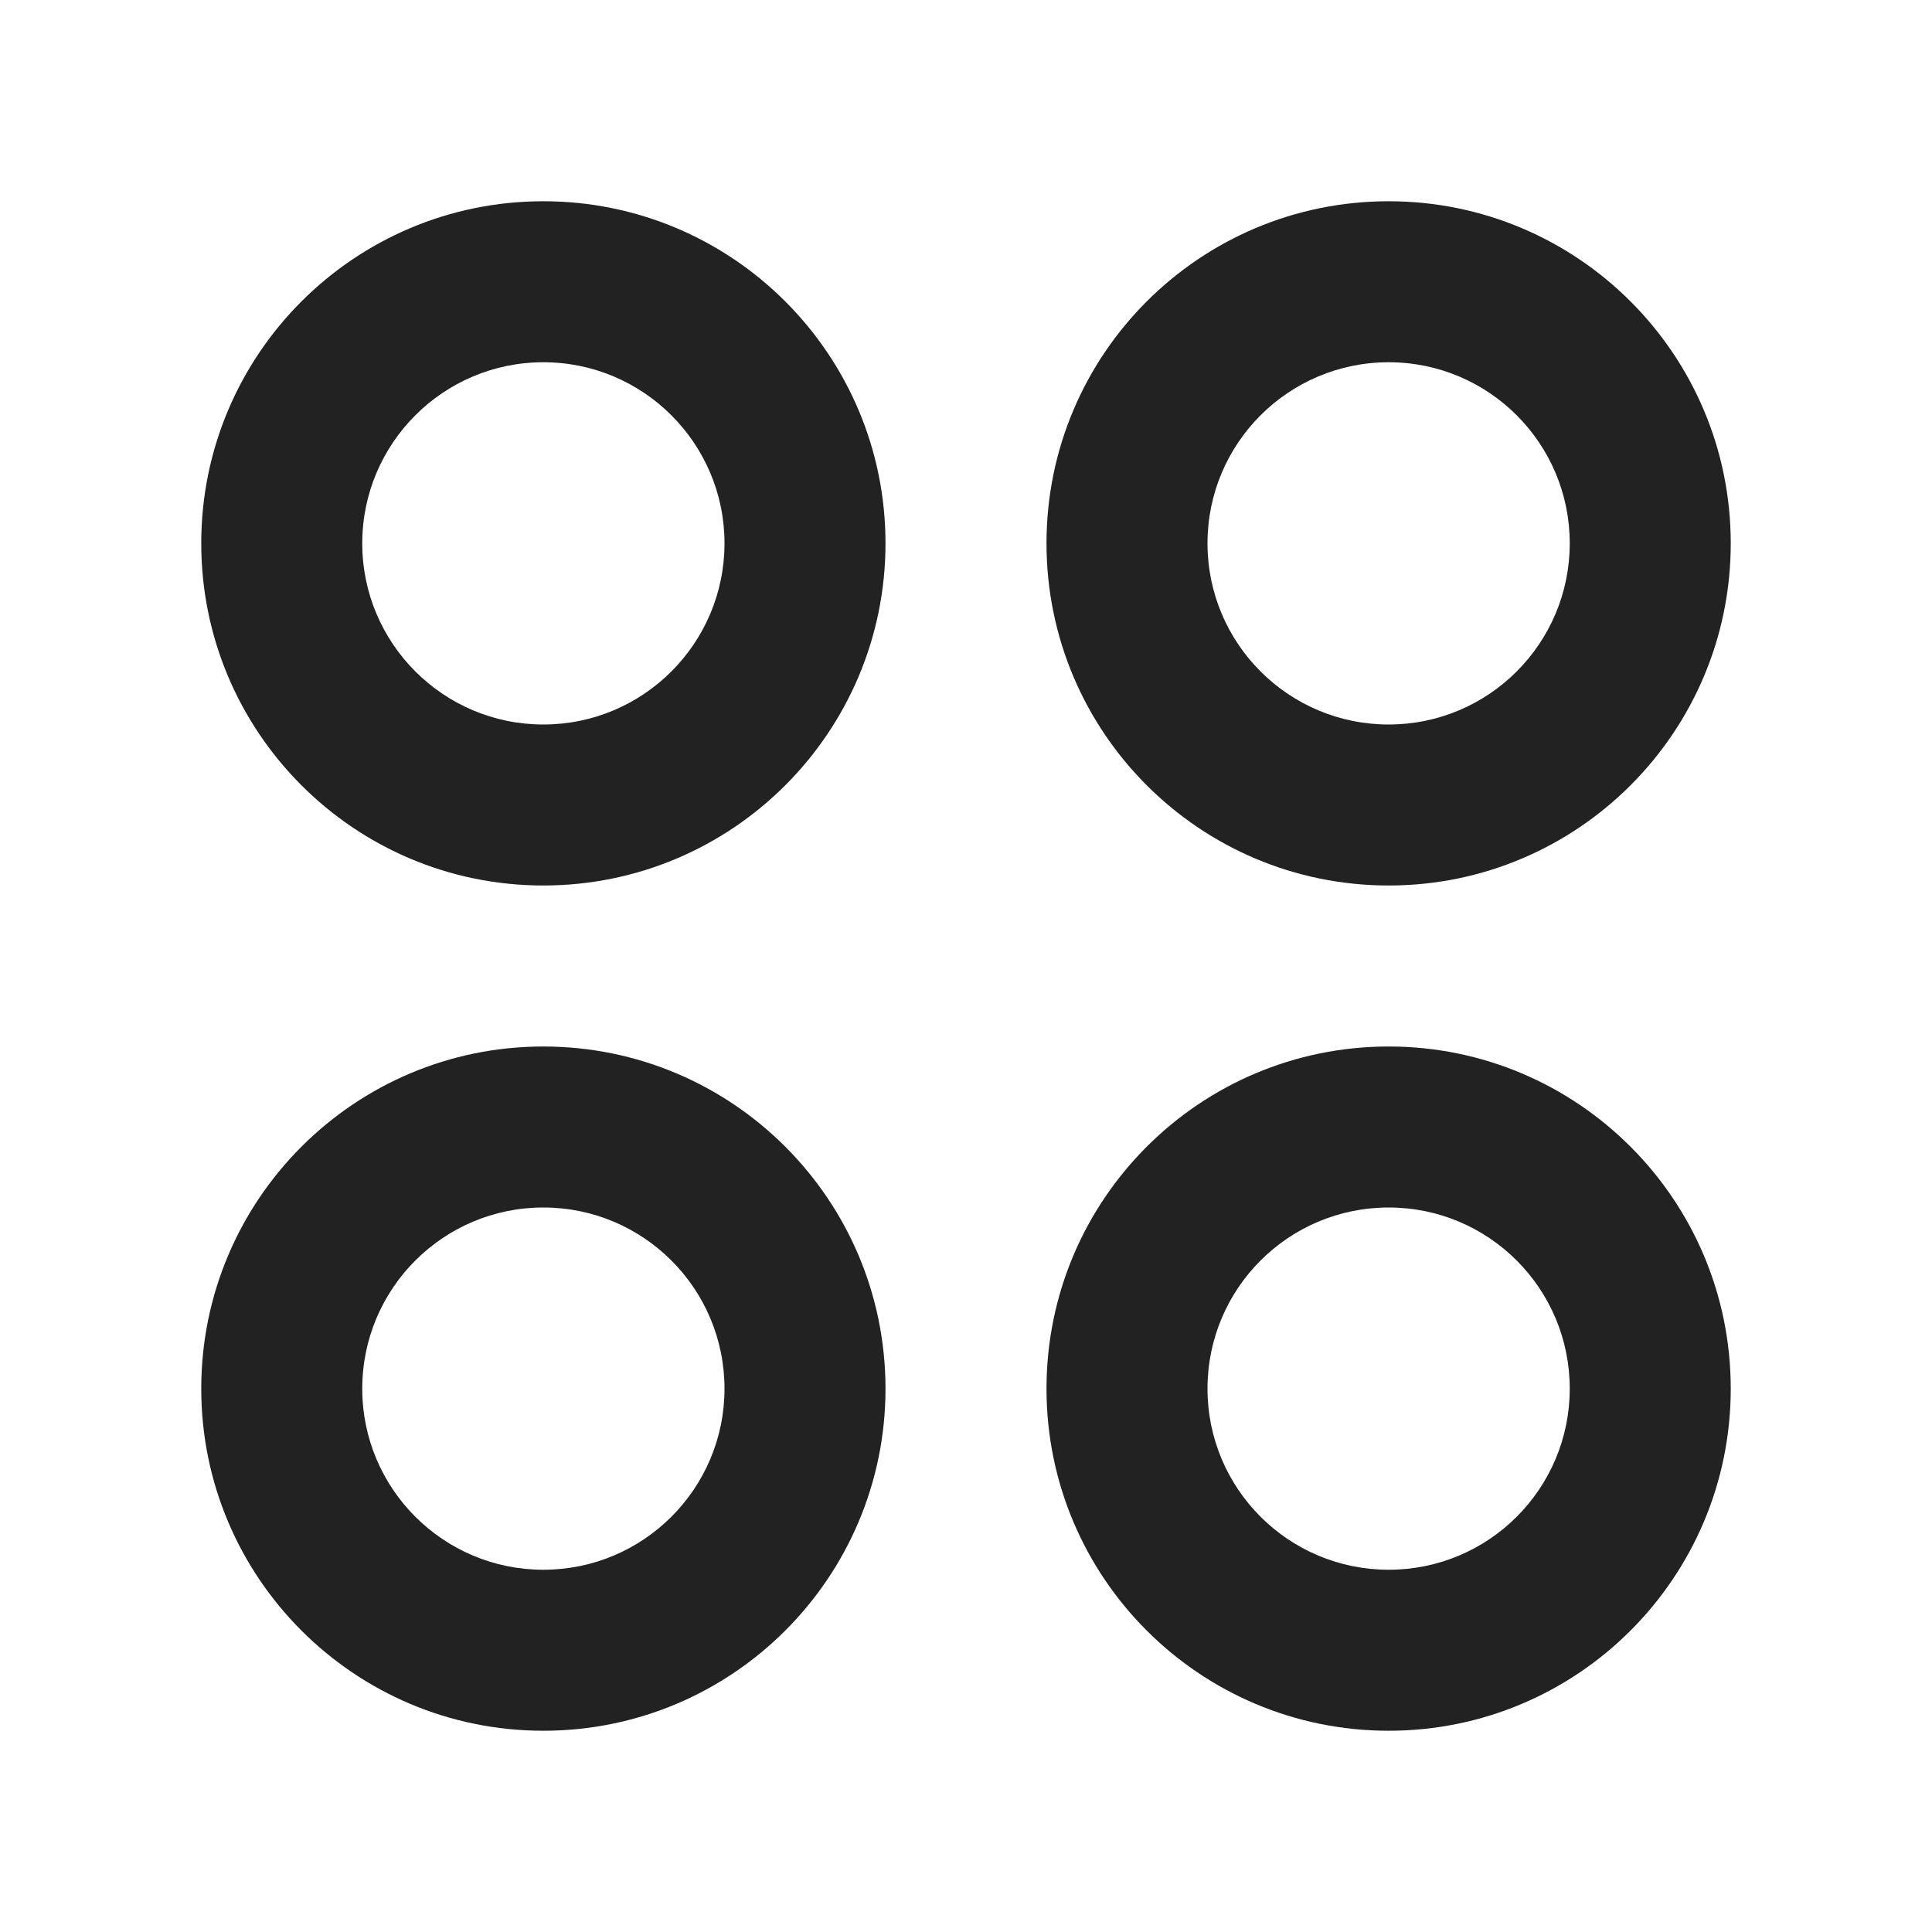
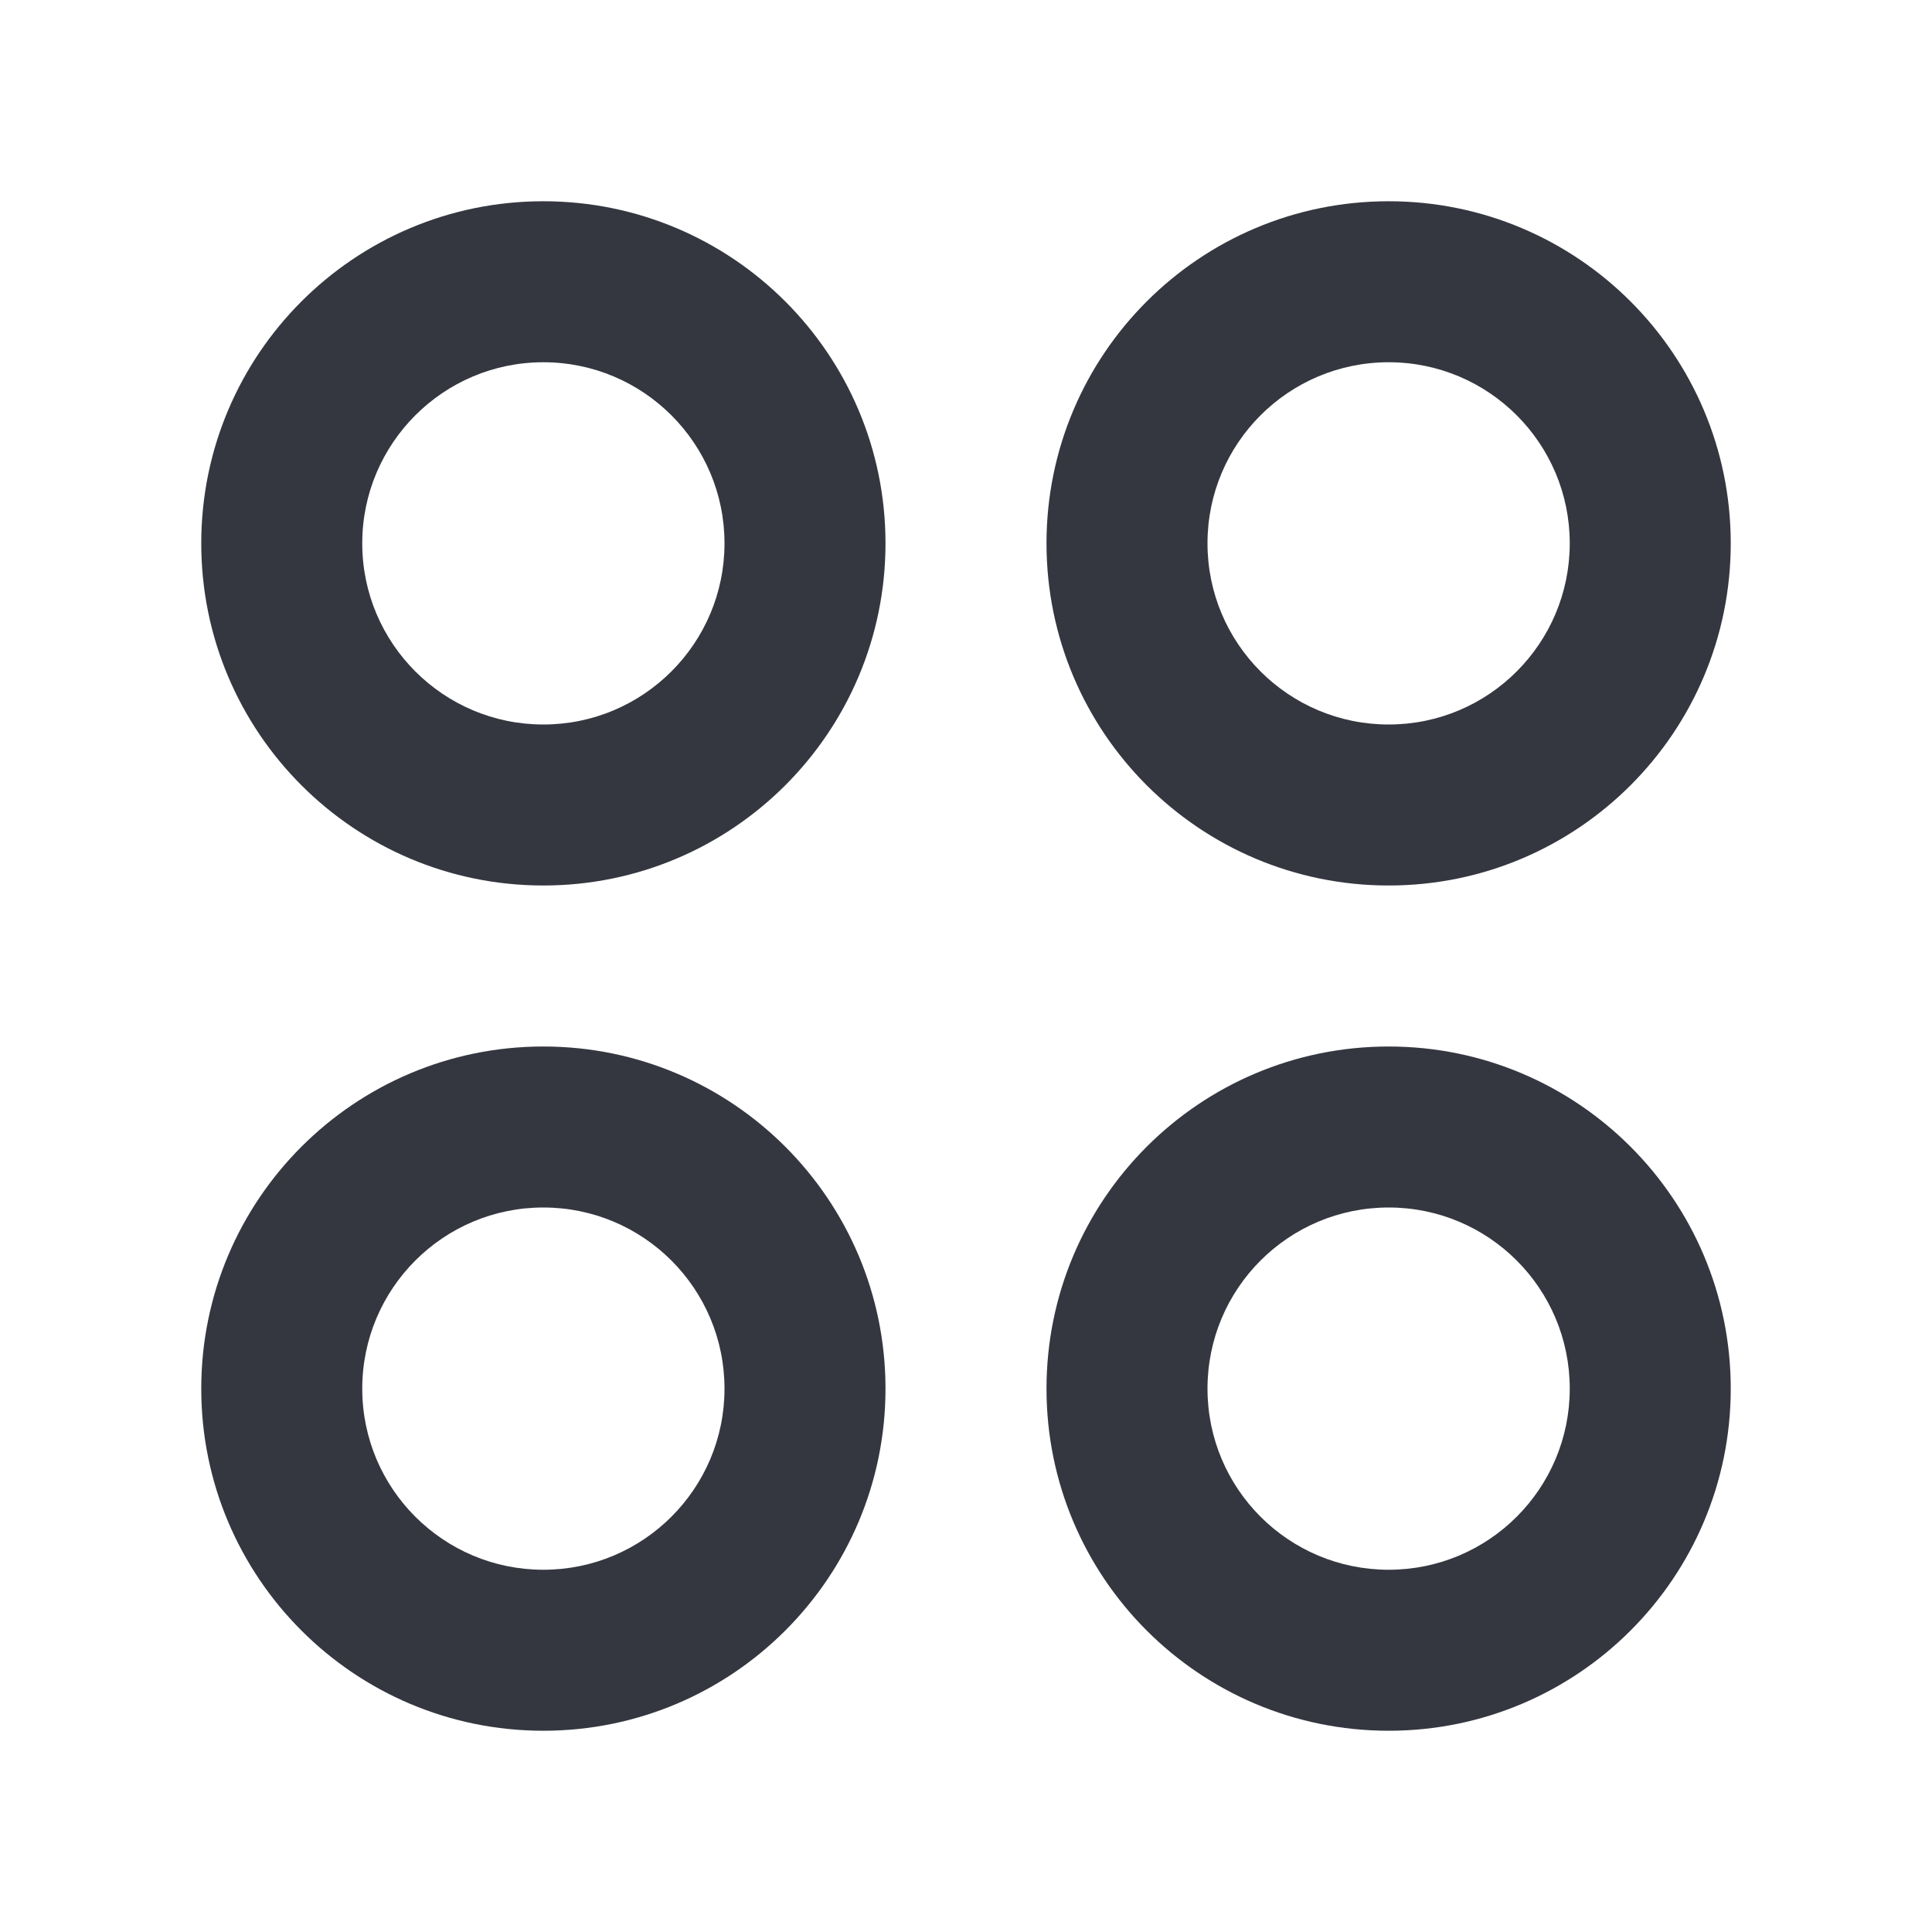
- <svg xmlns="http://www.w3.org/2000/svg" width="18" height="18" viewBox="0 0 18 18" fill="none">
-   <path fill-rule="evenodd" clip-rule="evenodd" d="M5.062 3.375C4.131 3.375 3.375 4.131 3.375 5.062C3.375 5.994 4.131 6.75 5.062 6.75C5.994 6.75 6.75 5.994 6.75 5.062C6.75 4.131 5.994 3.375 5.062 3.375ZM1.875 5.062C1.875 3.302 3.302 1.875 5.062 1.875C6.823 1.875 8.25 3.302 8.25 5.062C8.25 6.823 6.823 8.25 5.062 8.25C3.302 8.25 1.875 6.823 1.875 5.062Z" fill="#222222" />
-   <path fill-rule="evenodd" clip-rule="evenodd" d="M12.938 3.375C12.005 3.375 11.25 4.131 11.25 5.062C11.25 5.994 12.005 6.75 12.938 6.75C13.87 6.75 14.625 5.994 14.625 5.062C14.625 4.131 13.87 3.375 12.938 3.375ZM9.75 5.062C9.75 3.302 11.177 1.875 12.938 1.875C14.698 1.875 16.125 3.302 16.125 5.062C16.125 6.823 14.698 8.25 12.938 8.25C11.177 8.25 9.75 6.823 9.75 5.062Z" fill="#222222" />
-   <path fill-rule="evenodd" clip-rule="evenodd" d="M5.062 11.25C4.131 11.25 3.375 12.005 3.375 12.938C3.375 13.87 4.131 14.625 5.062 14.625C5.994 14.625 6.75 13.87 6.75 12.938C6.75 12.005 5.994 11.25 5.062 11.25ZM1.875 12.938C1.875 11.177 3.302 9.75 5.062 9.75C6.823 9.75 8.25 11.177 8.25 12.938C8.25 14.698 6.823 16.125 5.062 16.125C3.302 16.125 1.875 14.698 1.875 12.938Z" fill="#222222" />
-   <path fill-rule="evenodd" clip-rule="evenodd" d="M12.938 11.25C12.005 11.25 11.25 12.005 11.25 12.938C11.25 13.87 12.005 14.625 12.938 14.625C13.87 14.625 14.625 13.87 14.625 12.938C14.625 12.005 13.87 11.25 12.938 11.25ZM9.75 12.938C9.75 11.177 11.177 9.75 12.938 9.75C14.698 9.75 16.125 11.177 16.125 12.938C16.125 14.698 14.698 16.125 12.938 16.125C11.177 16.125 9.75 14.698 9.75 12.938Z" fill="#222222" />
+ <svg xmlns="http://www.w3.org/2000/svg" width="18" height="18" viewBox="0 0 18 18" fill="#353740">
+   <path fill-rule="evenodd" clip-rule="evenodd" d="M5.062 3.375C4.131 3.375 3.375 4.131 3.375 5.062C3.375 5.994 4.131 6.75 5.062 6.75C5.994 6.75 6.75 5.994 6.75 5.062C6.75 4.131 5.994 3.375 5.062 3.375ZM1.875 5.062C1.875 3.302 3.302 1.875 5.062 1.875C6.823 1.875 8.25 3.302 8.25 5.062C8.25 6.823 6.823 8.25 5.062 8.25C3.302 8.25 1.875 6.823 1.875 5.062Z" fill="fillCurrent" />
+   <path fill-rule="evenodd" clip-rule="evenodd" d="M12.938 3.375C12.005 3.375 11.25 4.131 11.25 5.062C11.25 5.994 12.005 6.75 12.938 6.75C13.87 6.75 14.625 5.994 14.625 5.062C14.625 4.131 13.87 3.375 12.938 3.375ZM9.75 5.062C9.75 3.302 11.177 1.875 12.938 1.875C14.698 1.875 16.125 3.302 16.125 5.062C16.125 6.823 14.698 8.25 12.938 8.25C11.177 8.25 9.75 6.823 9.75 5.062Z" fill="fillCurrents" />
+   <path fill-rule="evenodd" clip-rule="evenodd" d="M5.062 11.25C4.131 11.25 3.375 12.005 3.375 12.938C3.375 13.87 4.131 14.625 5.062 14.625C5.994 14.625 6.75 13.87 6.75 12.938C6.75 12.005 5.994 11.25 5.062 11.25ZM1.875 12.938C1.875 11.177 3.302 9.75 5.062 9.75C6.823 9.75 8.25 11.177 8.25 12.938C8.25 14.698 6.823 16.125 5.062 16.125C3.302 16.125 1.875 14.698 1.875 12.938Z" fill="fillCurrent" />
+   <path fill-rule="evenodd" clip-rule="evenodd" d="M12.938 11.25C12.005 11.25 11.25 12.005 11.25 12.938C11.25 13.87 12.005 14.625 12.938 14.625C13.87 14.625 14.625 13.87 14.625 12.938C14.625 12.005 13.87 11.25 12.938 11.25ZM9.75 12.938C9.75 11.177 11.177 9.75 12.938 9.75C14.698 9.75 16.125 11.177 16.125 12.938C16.125 14.698 14.698 16.125 12.938 16.125C11.177 16.125 9.75 14.698 9.75 12.938Z" fill="fillCurrent" />
</svg>
